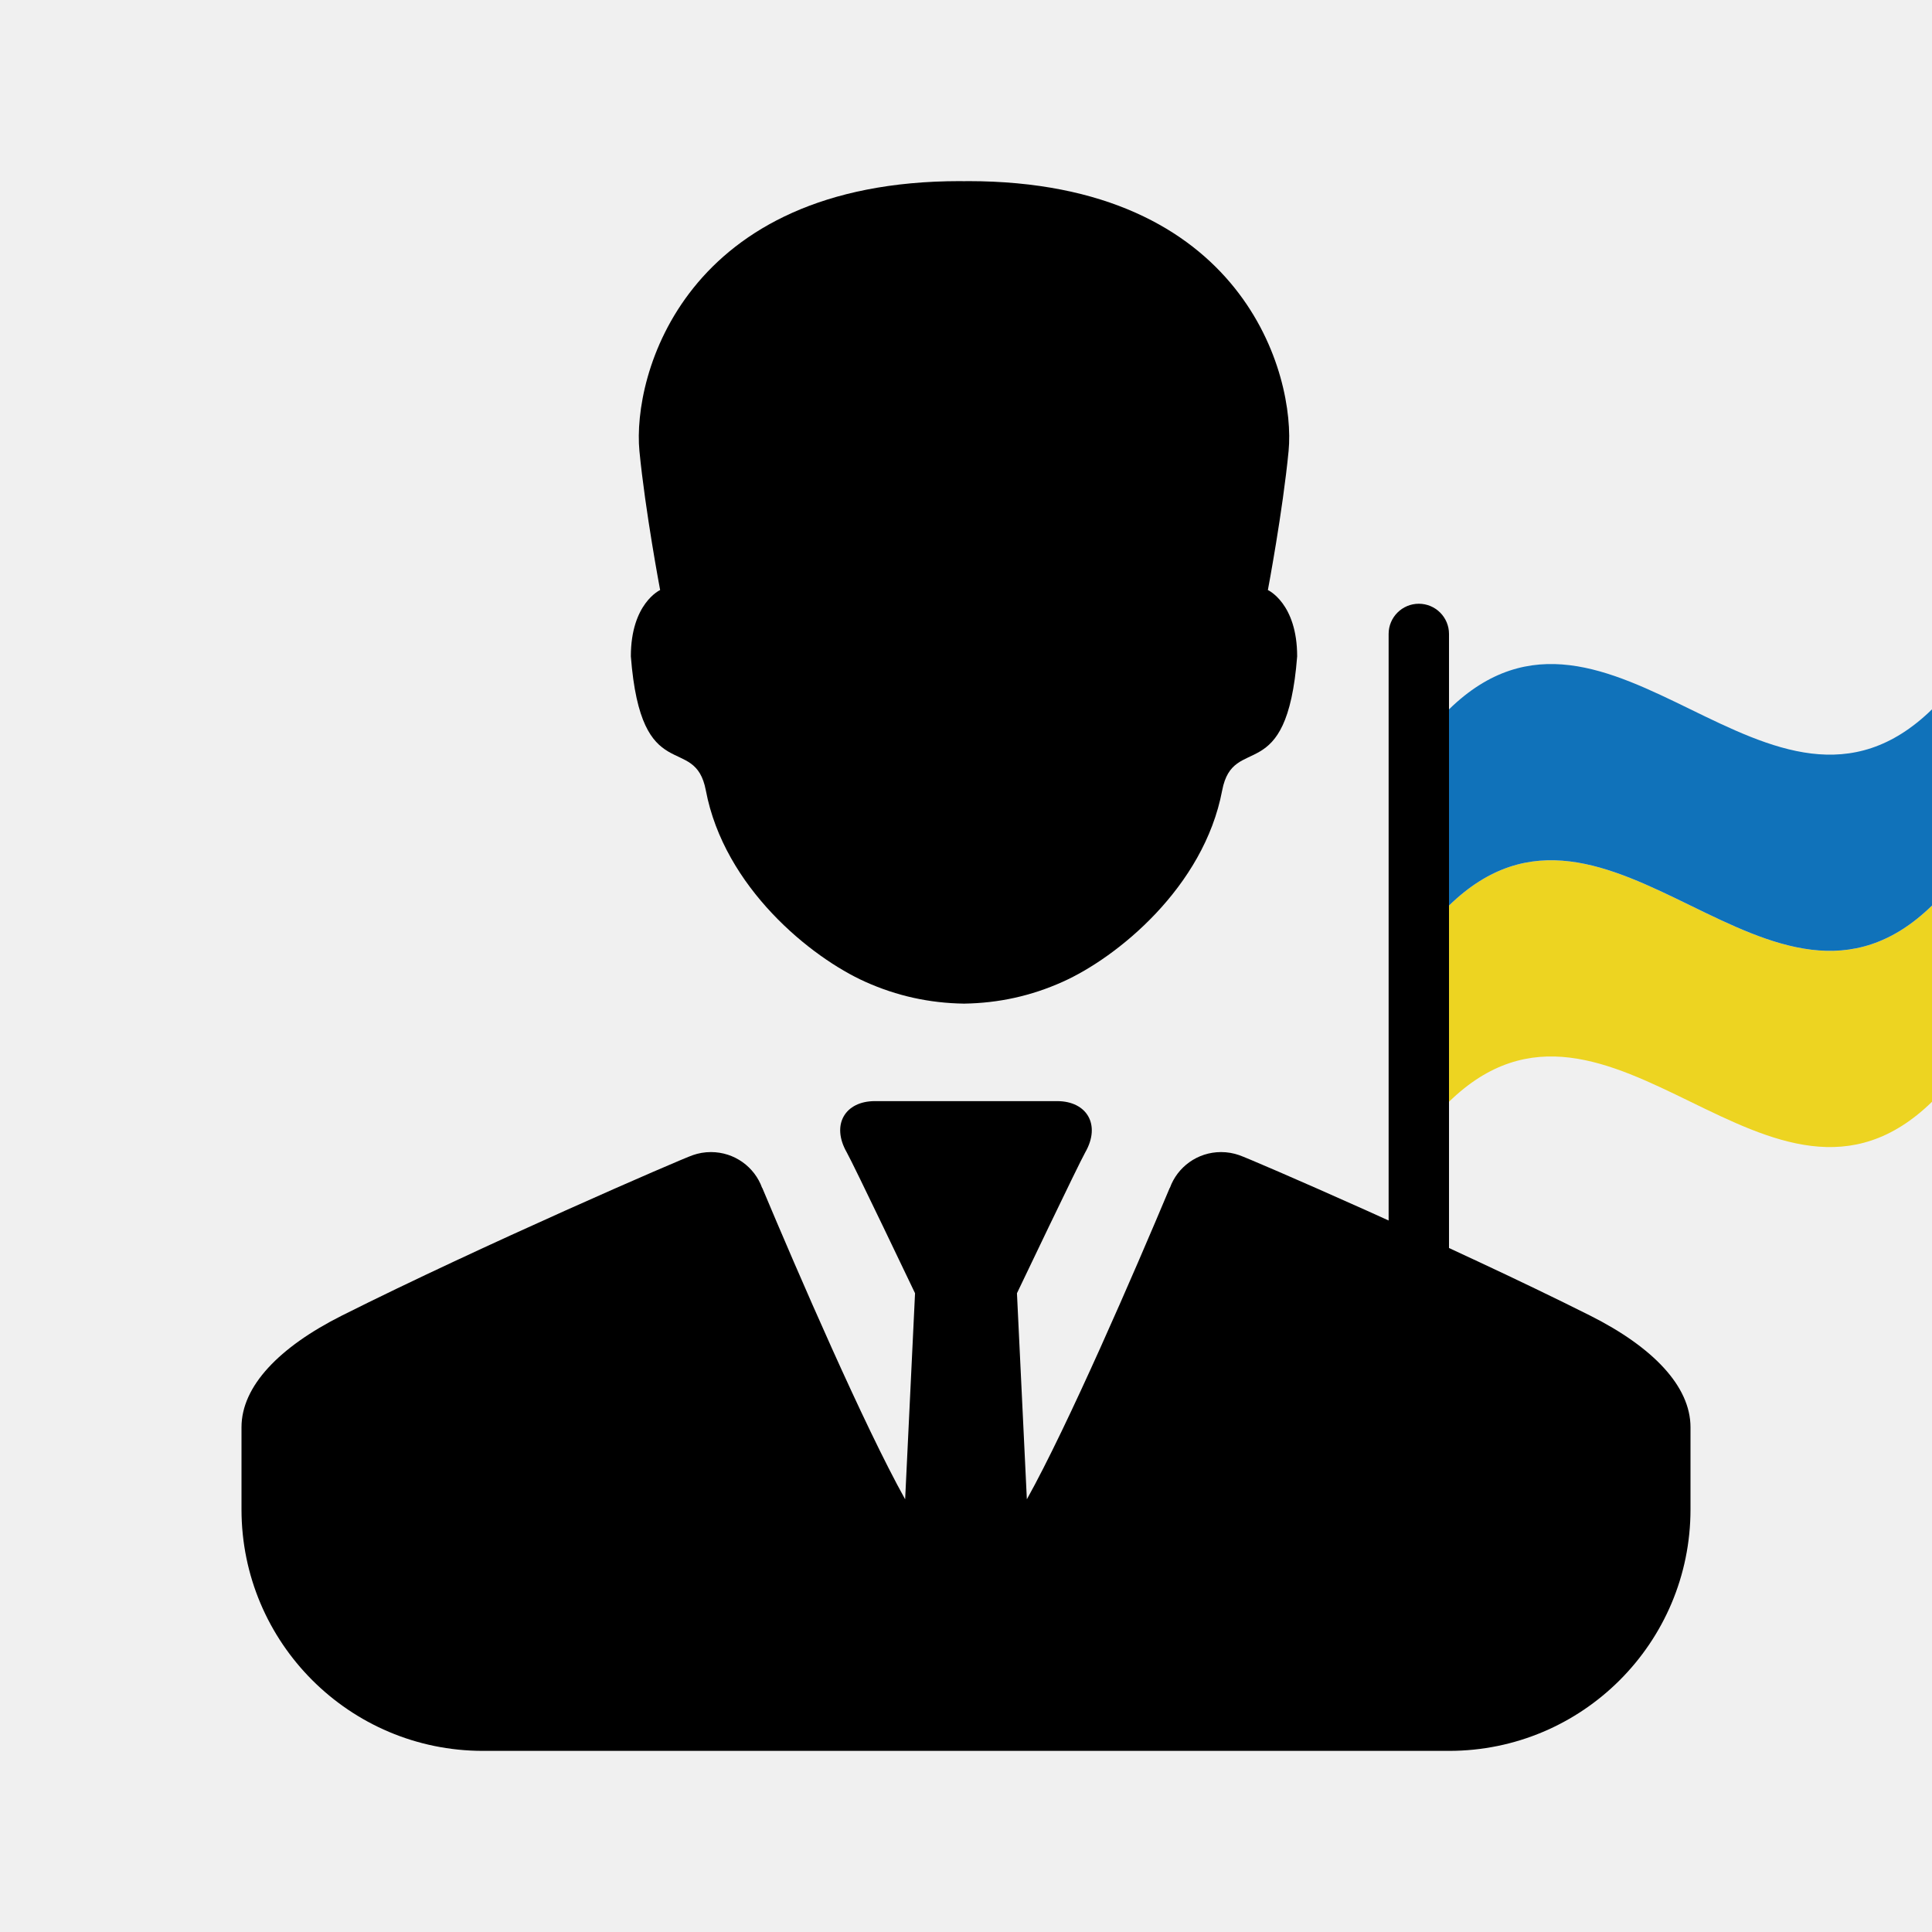
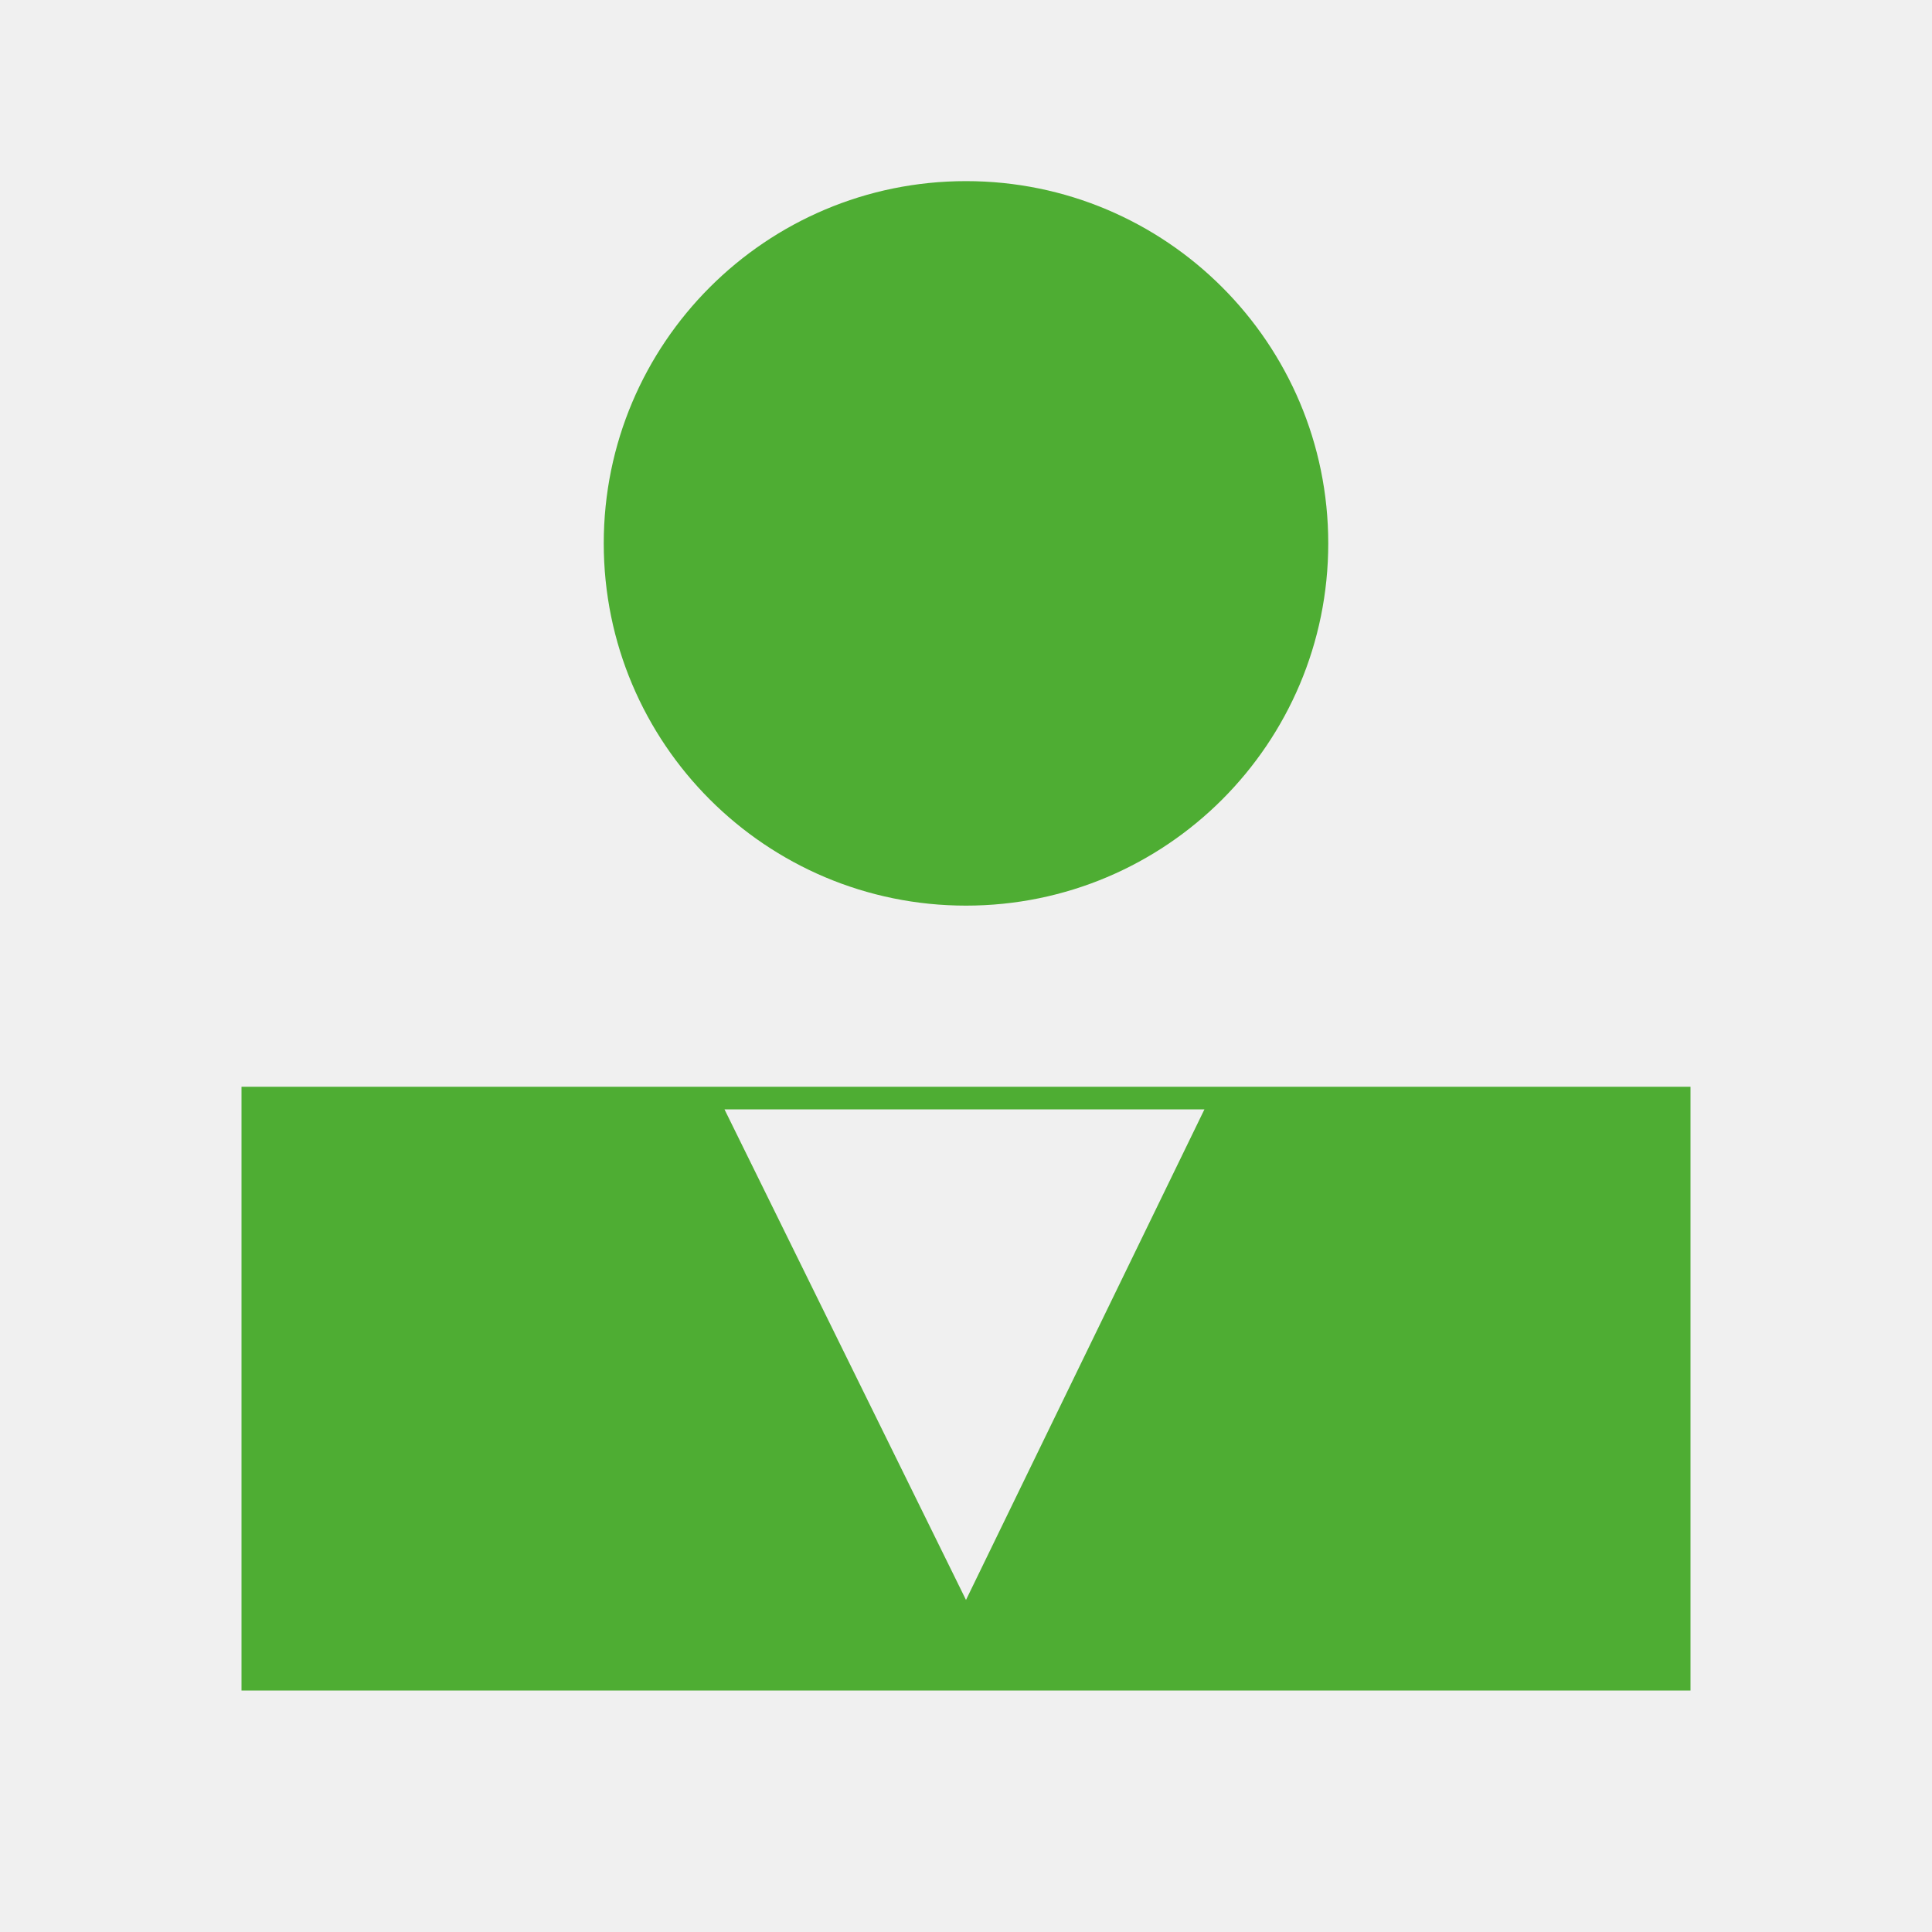
<svg xmlns="http://www.w3.org/2000/svg" width="32" height="32" viewBox="0 0 32 32" fill="none">
-   <rect x="23" y="10" width="1" height="15" rx="0.5" fill="black" />
-   <g clip-path="url(#clip0)">
-     <path d="M24 18.249C26.666 15.649 29.334 20.848 32 18.249C32 17.165 32 16.083 32 14.999C29.334 17.599 26.666 12.4 24 14.999C24 16.083 24 17.166 24 18.249Z" fill="#EDD421" />
-     <path d="M24 14.999C26.666 12.399 29.334 17.598 32 14.999C32 13.915 32 12.833 32 11.749C29.334 14.349 26.666 9.149 24 11.749C24 12.833 24 13.916 24 14.999Z" fill="#1072BA" />
-   </g>
-   <path d="M10.449 10.871C10.619 13.076 11.508 12.126 11.691 13.092C11.995 14.699 13.436 15.861 14.333 16.262C14.856 16.497 15.395 16.614 15.961 16.623V16.624C15.963 16.624 15.965 16.623 15.967 16.623C15.969 16.623 15.971 16.624 15.973 16.624V16.623C16.539 16.614 17.078 16.497 17.601 16.262C18.498 15.861 19.939 14.699 20.243 13.092C20.427 12.126 21.315 13.076 21.485 10.871C21.485 9.992 21 9.773 21 9.773C21 9.773 21.246 8.472 21.343 7.471C21.463 6.223 20.605 3 16.033 3C16.013 3 15.995 3.001 15.975 3.001C15.974 3.001 15.974 3.001 15.973 3.001V3.001C15.971 3.001 15.969 3.001 15.967 3.001C15.965 3.001 15.963 3.001 15.961 3.001V3.001C15.96 3.001 15.96 3.001 15.959 3.001C15.94 3.001 15.921 3 15.901 3C11.329 3 10.471 6.223 10.591 7.471C10.688 8.472 10.934 9.773 10.934 9.773C10.934 9.773 10.449 9.992 10.449 10.871Z" fill="black" />
-   <path d="M26.339 21.791C24.033 20.633 20.69 19.186 20.53 19.135C20.528 19.134 20.526 19.134 20.525 19.133C20.431 19.1 20.33 19.082 20.225 19.082C19.833 19.082 19.501 19.33 19.377 19.675L19.375 19.674C18.78 21.091 17.687 23.616 17.008 24.833L16.844 21.42C16.844 21.42 17.864 19.283 17.975 19.087C18.238 18.628 18.001 18.238 17.509 18.238C17.265 18.238 16.653 18.238 16.041 18.238H16.039C16.035 18.238 16.031 18.238 16.027 18.238H16.025C16.017 18.238 16.008 18.238 16 18.238C15.992 18.238 15.983 18.238 15.975 18.238H15.973C15.969 18.238 15.965 18.238 15.961 18.238H15.959C15.347 18.238 14.736 18.238 14.491 18.238C13.998 18.238 13.762 18.628 14.025 19.087C14.136 19.283 15.156 21.42 15.156 21.42L14.992 24.833C14.313 23.616 13.22 21.091 12.625 19.674L12.623 19.675C12.499 19.33 12.167 19.082 11.775 19.082C11.67 19.082 11.569 19.1 11.475 19.133C11.473 19.134 11.472 19.134 11.47 19.135C11.31 19.186 7.967 20.633 5.661 21.791C4.625 22.312 4 22.959 4 23.64C4 24.071 4 24.534 4 25C4 27.209 5.791 29 8 29H15.95H15.961H15.967H15.973H15.983H16H16.017H16.027H16.033H16.039H16.049H24C26.209 29 28 27.209 28 25C28 24.534 28 24.071 28 23.64C28 22.959 27.375 22.312 26.339 21.791Z" fill="black" />
-   <defs>
-     <clipPath id="clip0">
-       <rect width="8" height="8" fill="white" transform="matrix(-1 0 0 1 32 11)" />
-     </clipPath>
-   </defs>
+   <path d="M16 15C19.314 15 22 12.314 22 9C22 5.686 19.314 3 16 3C12.686 3 10 5.686 10 9C10 12.314 12.686 15 16 15Z" fill="#4EAD33" />
+   <path d="M4 18V28H28V18H4ZM16 26.5L12 18.375H19.949L16 26.5Z" fill="#4EAD33" />
</svg>
